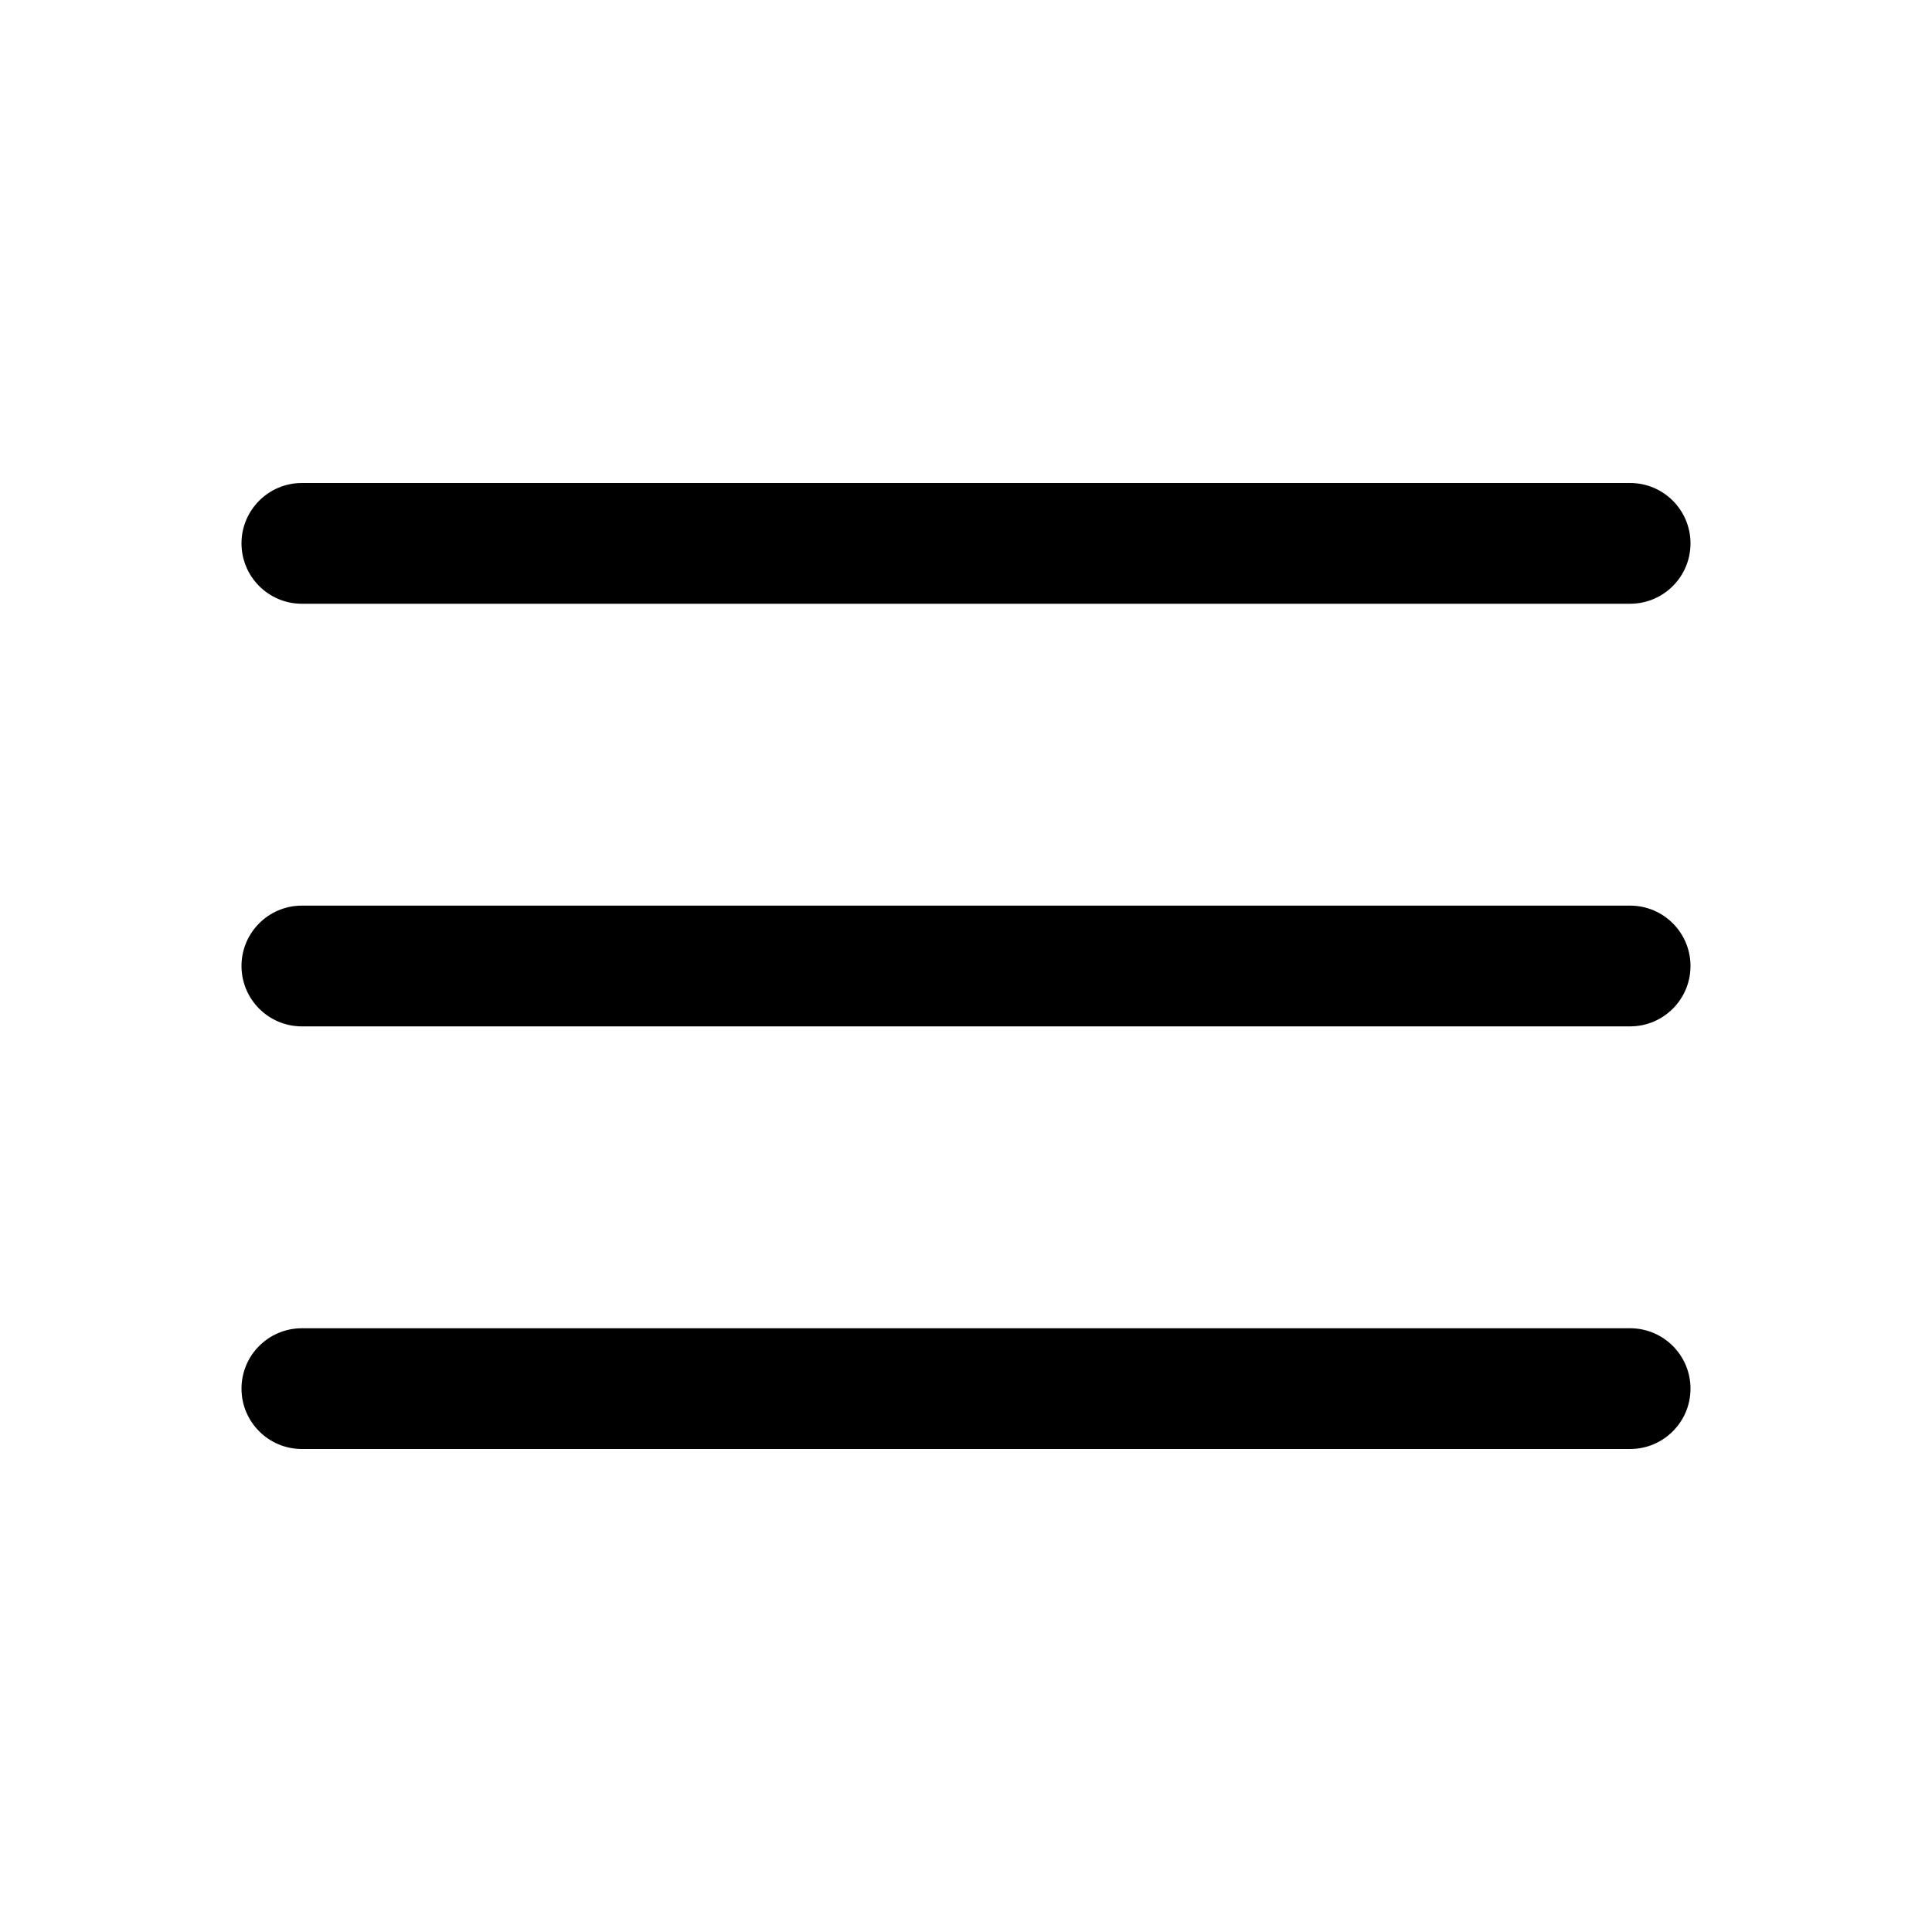
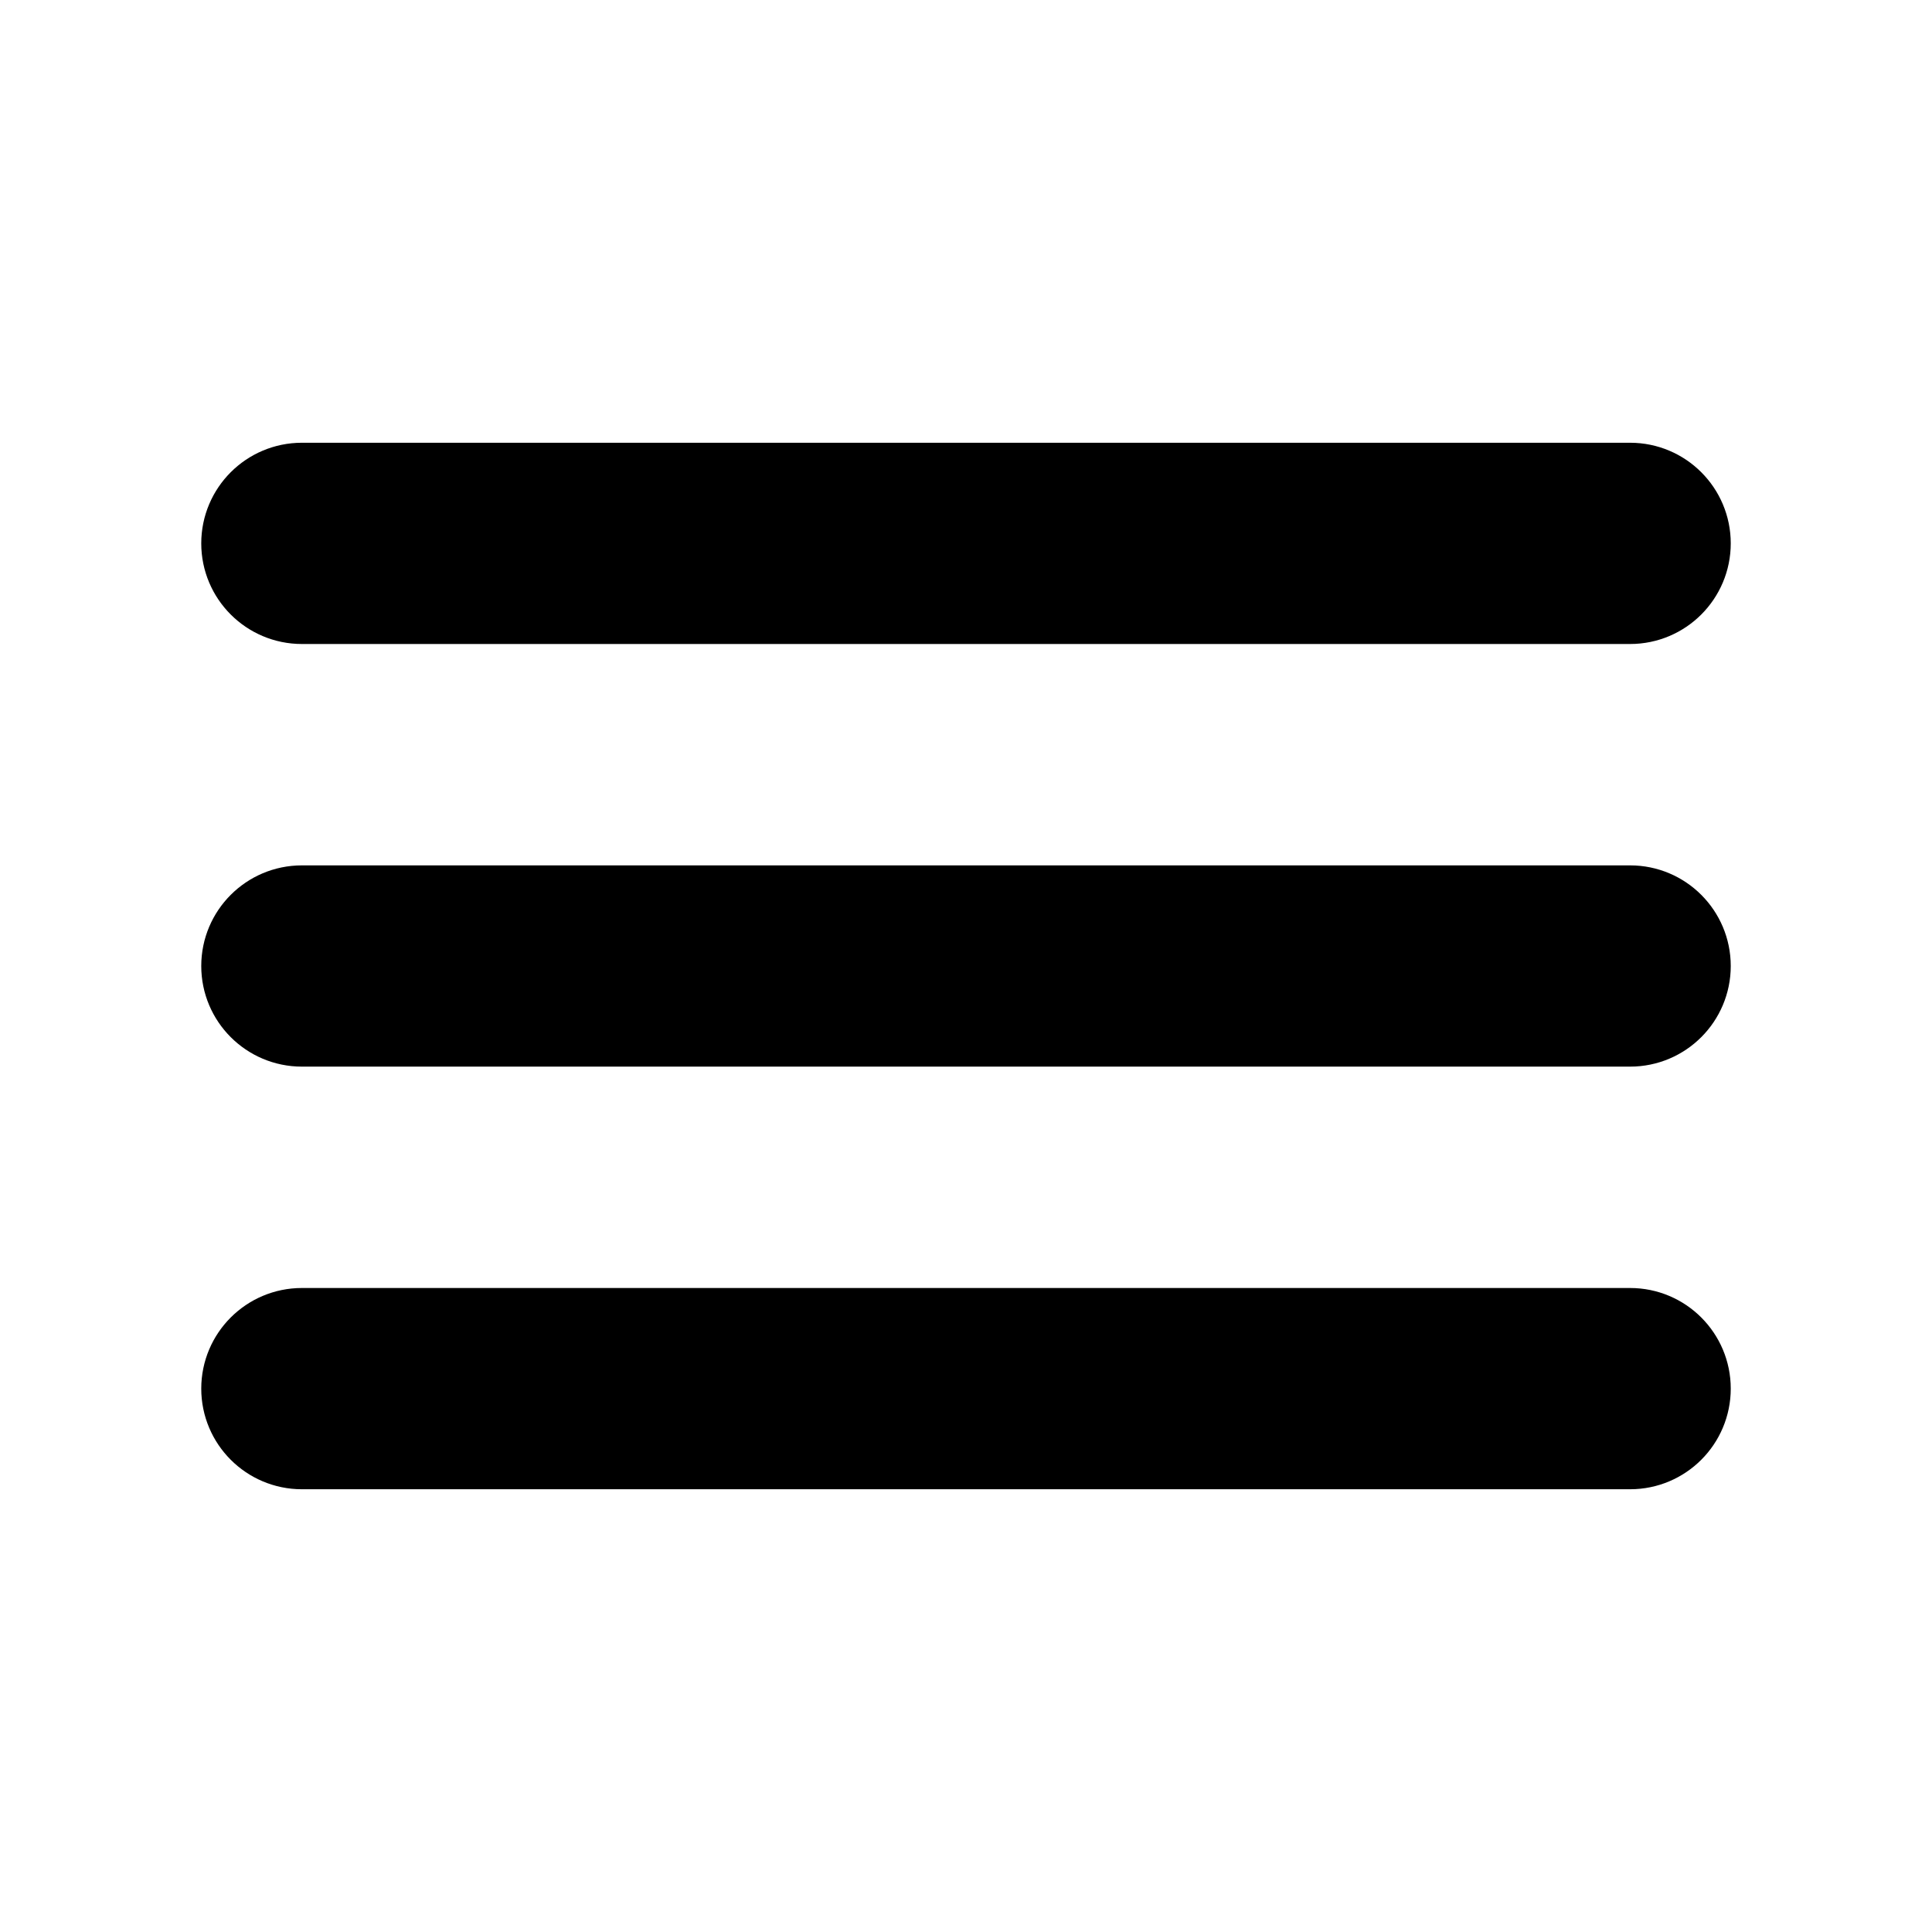
- <svg xmlns="http://www.w3.org/2000/svg" width="24" height="24" viewBox="0 0 24 24" fill="none">
+ <svg xmlns="http://www.w3.org/2000/svg" width="24" height="24" viewBox="0 0 24 24" fill="none" stroke="currentColor">
  <path fill-rule="evenodd" clip-rule="evenodd" d="M3 6.75C3 6.336 3.336 6 3.75 6H20.25C20.664 6 21 6.336 21 6.75C21 7.164 20.664 7.5 20.25 7.5H3.75C3.336 7.5 3 7.164 3 6.75ZM3 12C3 11.586 3.336 11.25 3.75 11.25H20.25C20.664 11.25 21 11.586 21 12C21 12.414 20.664 12.75 20.25 12.75H3.75C3.336 12.75 3 12.414 3 12ZM3 17.25C3 16.836 3.336 16.5 3.75 16.5H20.25C20.664 16.5 21 16.836 21 17.25C21 17.664 20.664 18 20.25 18H3.75C3.336 18 3 17.664 3 17.25Z" fill="currentColor" />
</svg>
